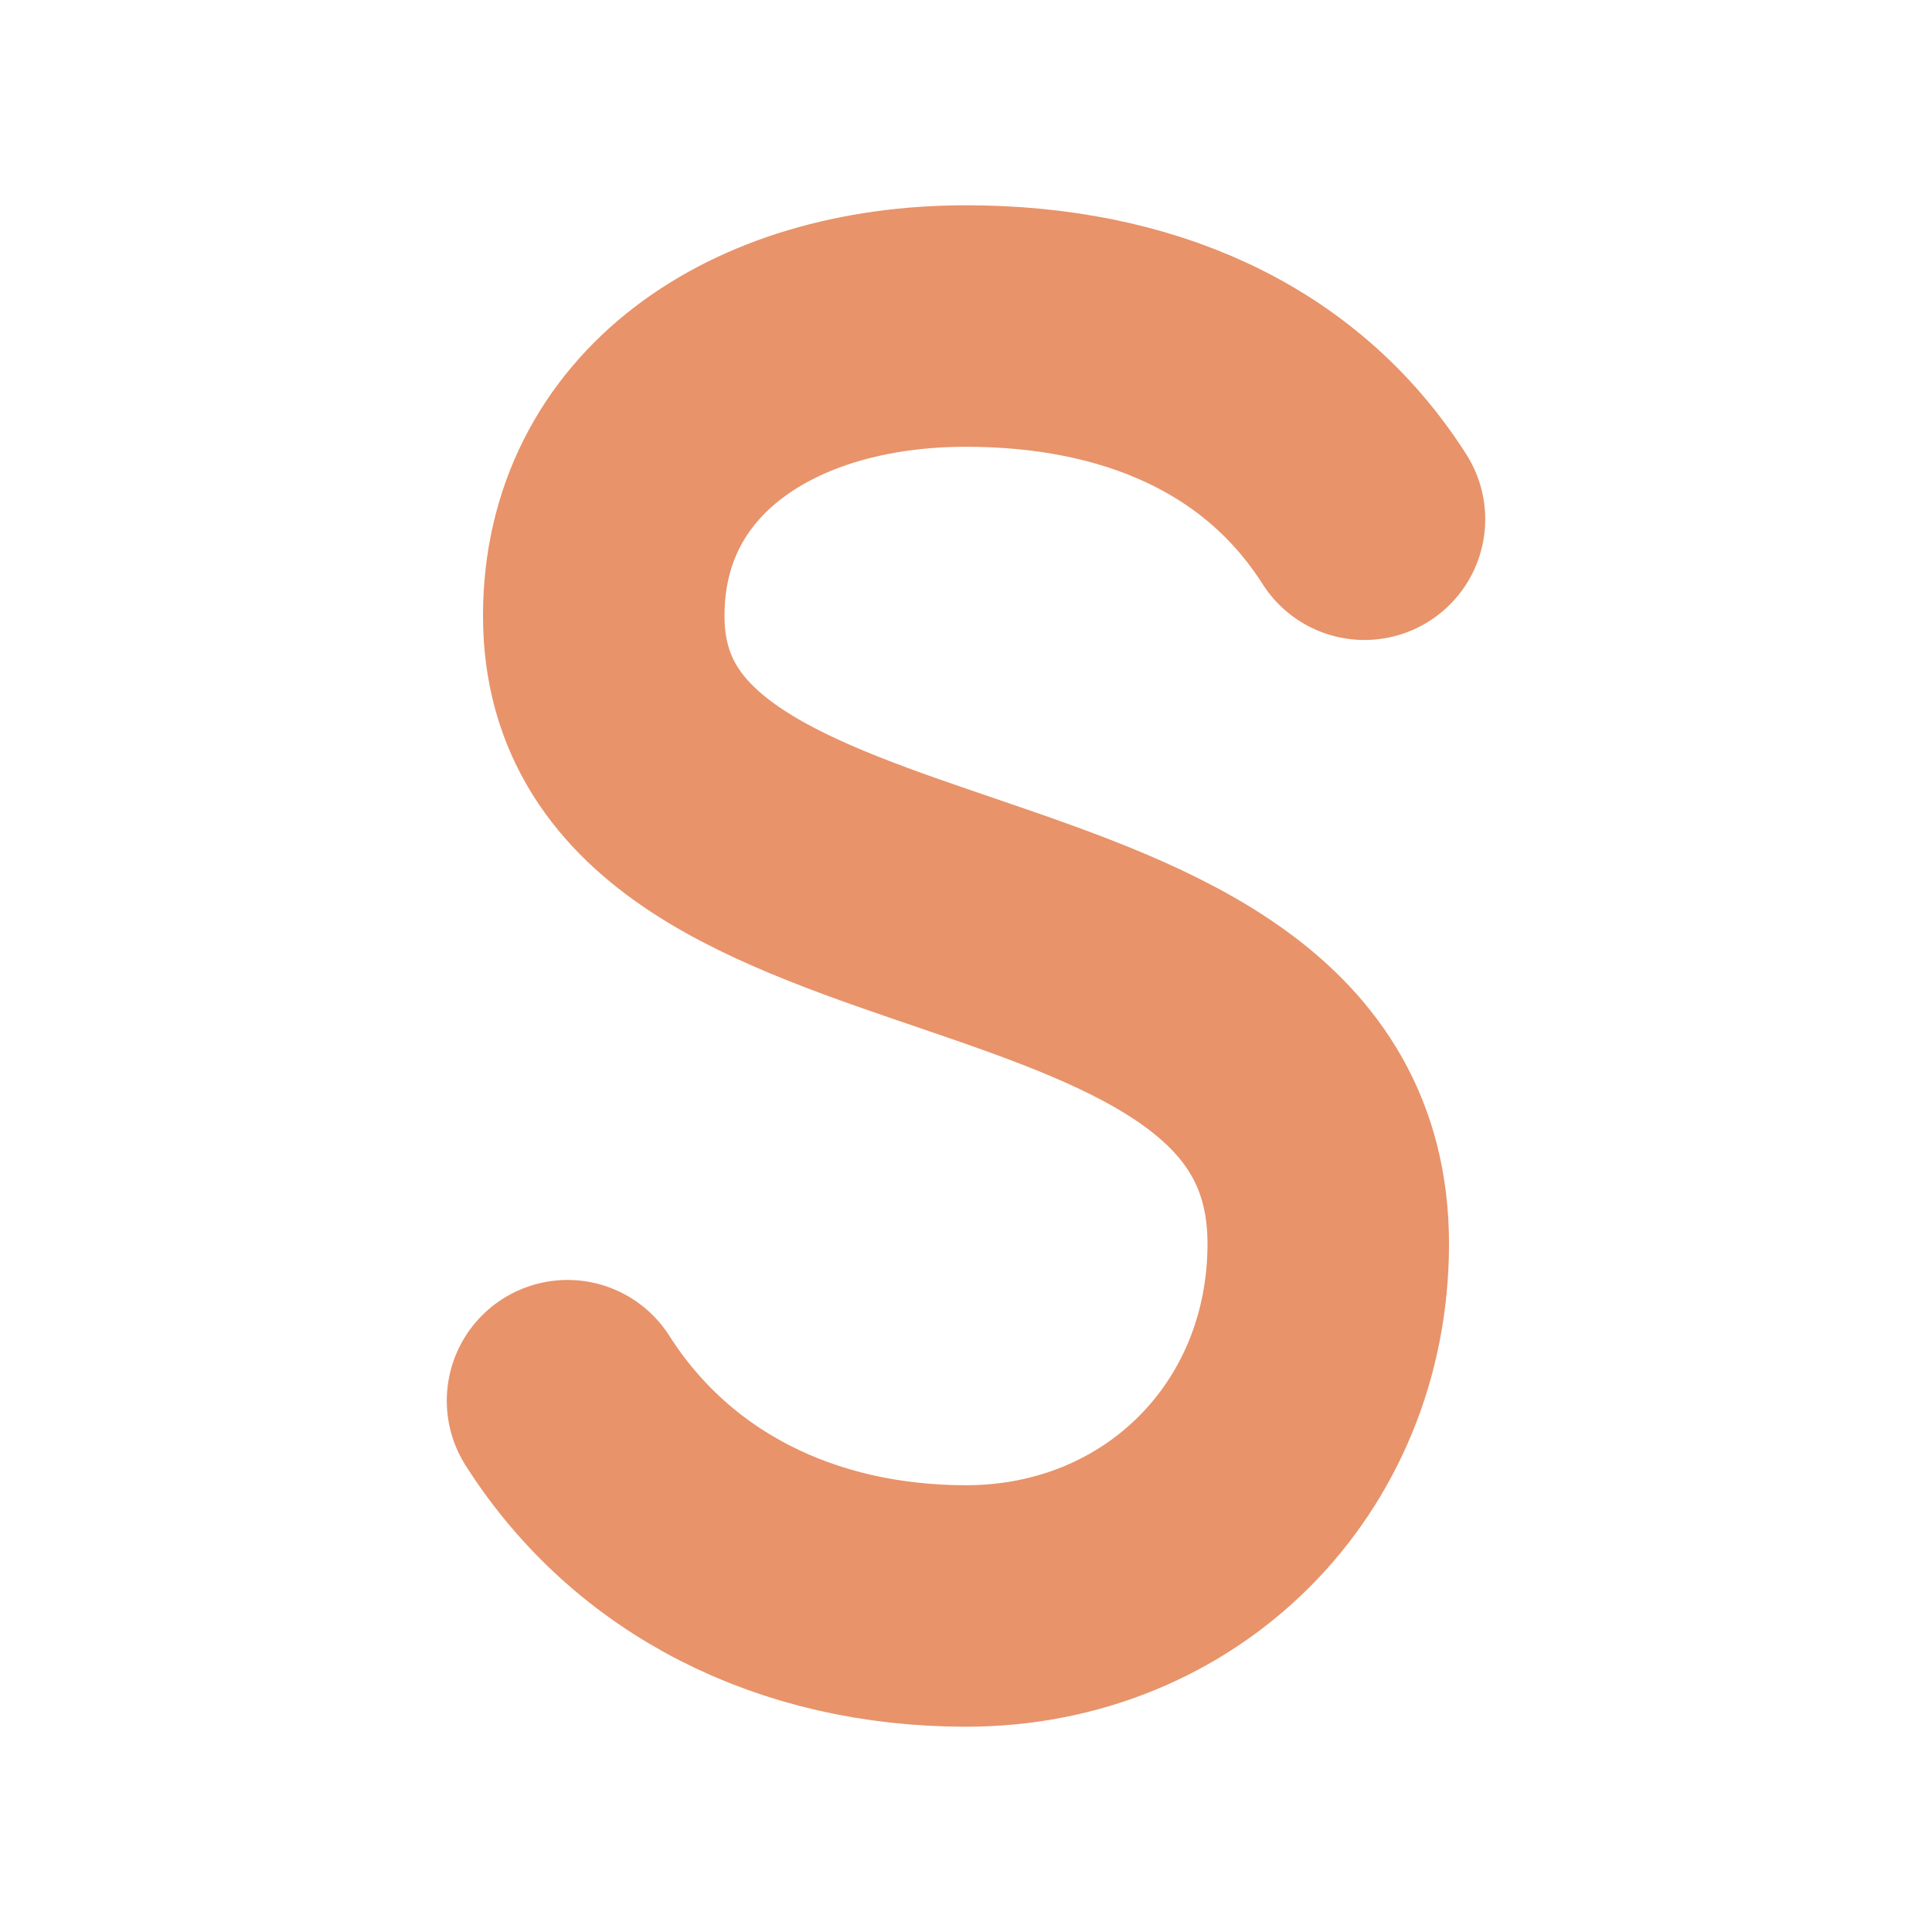
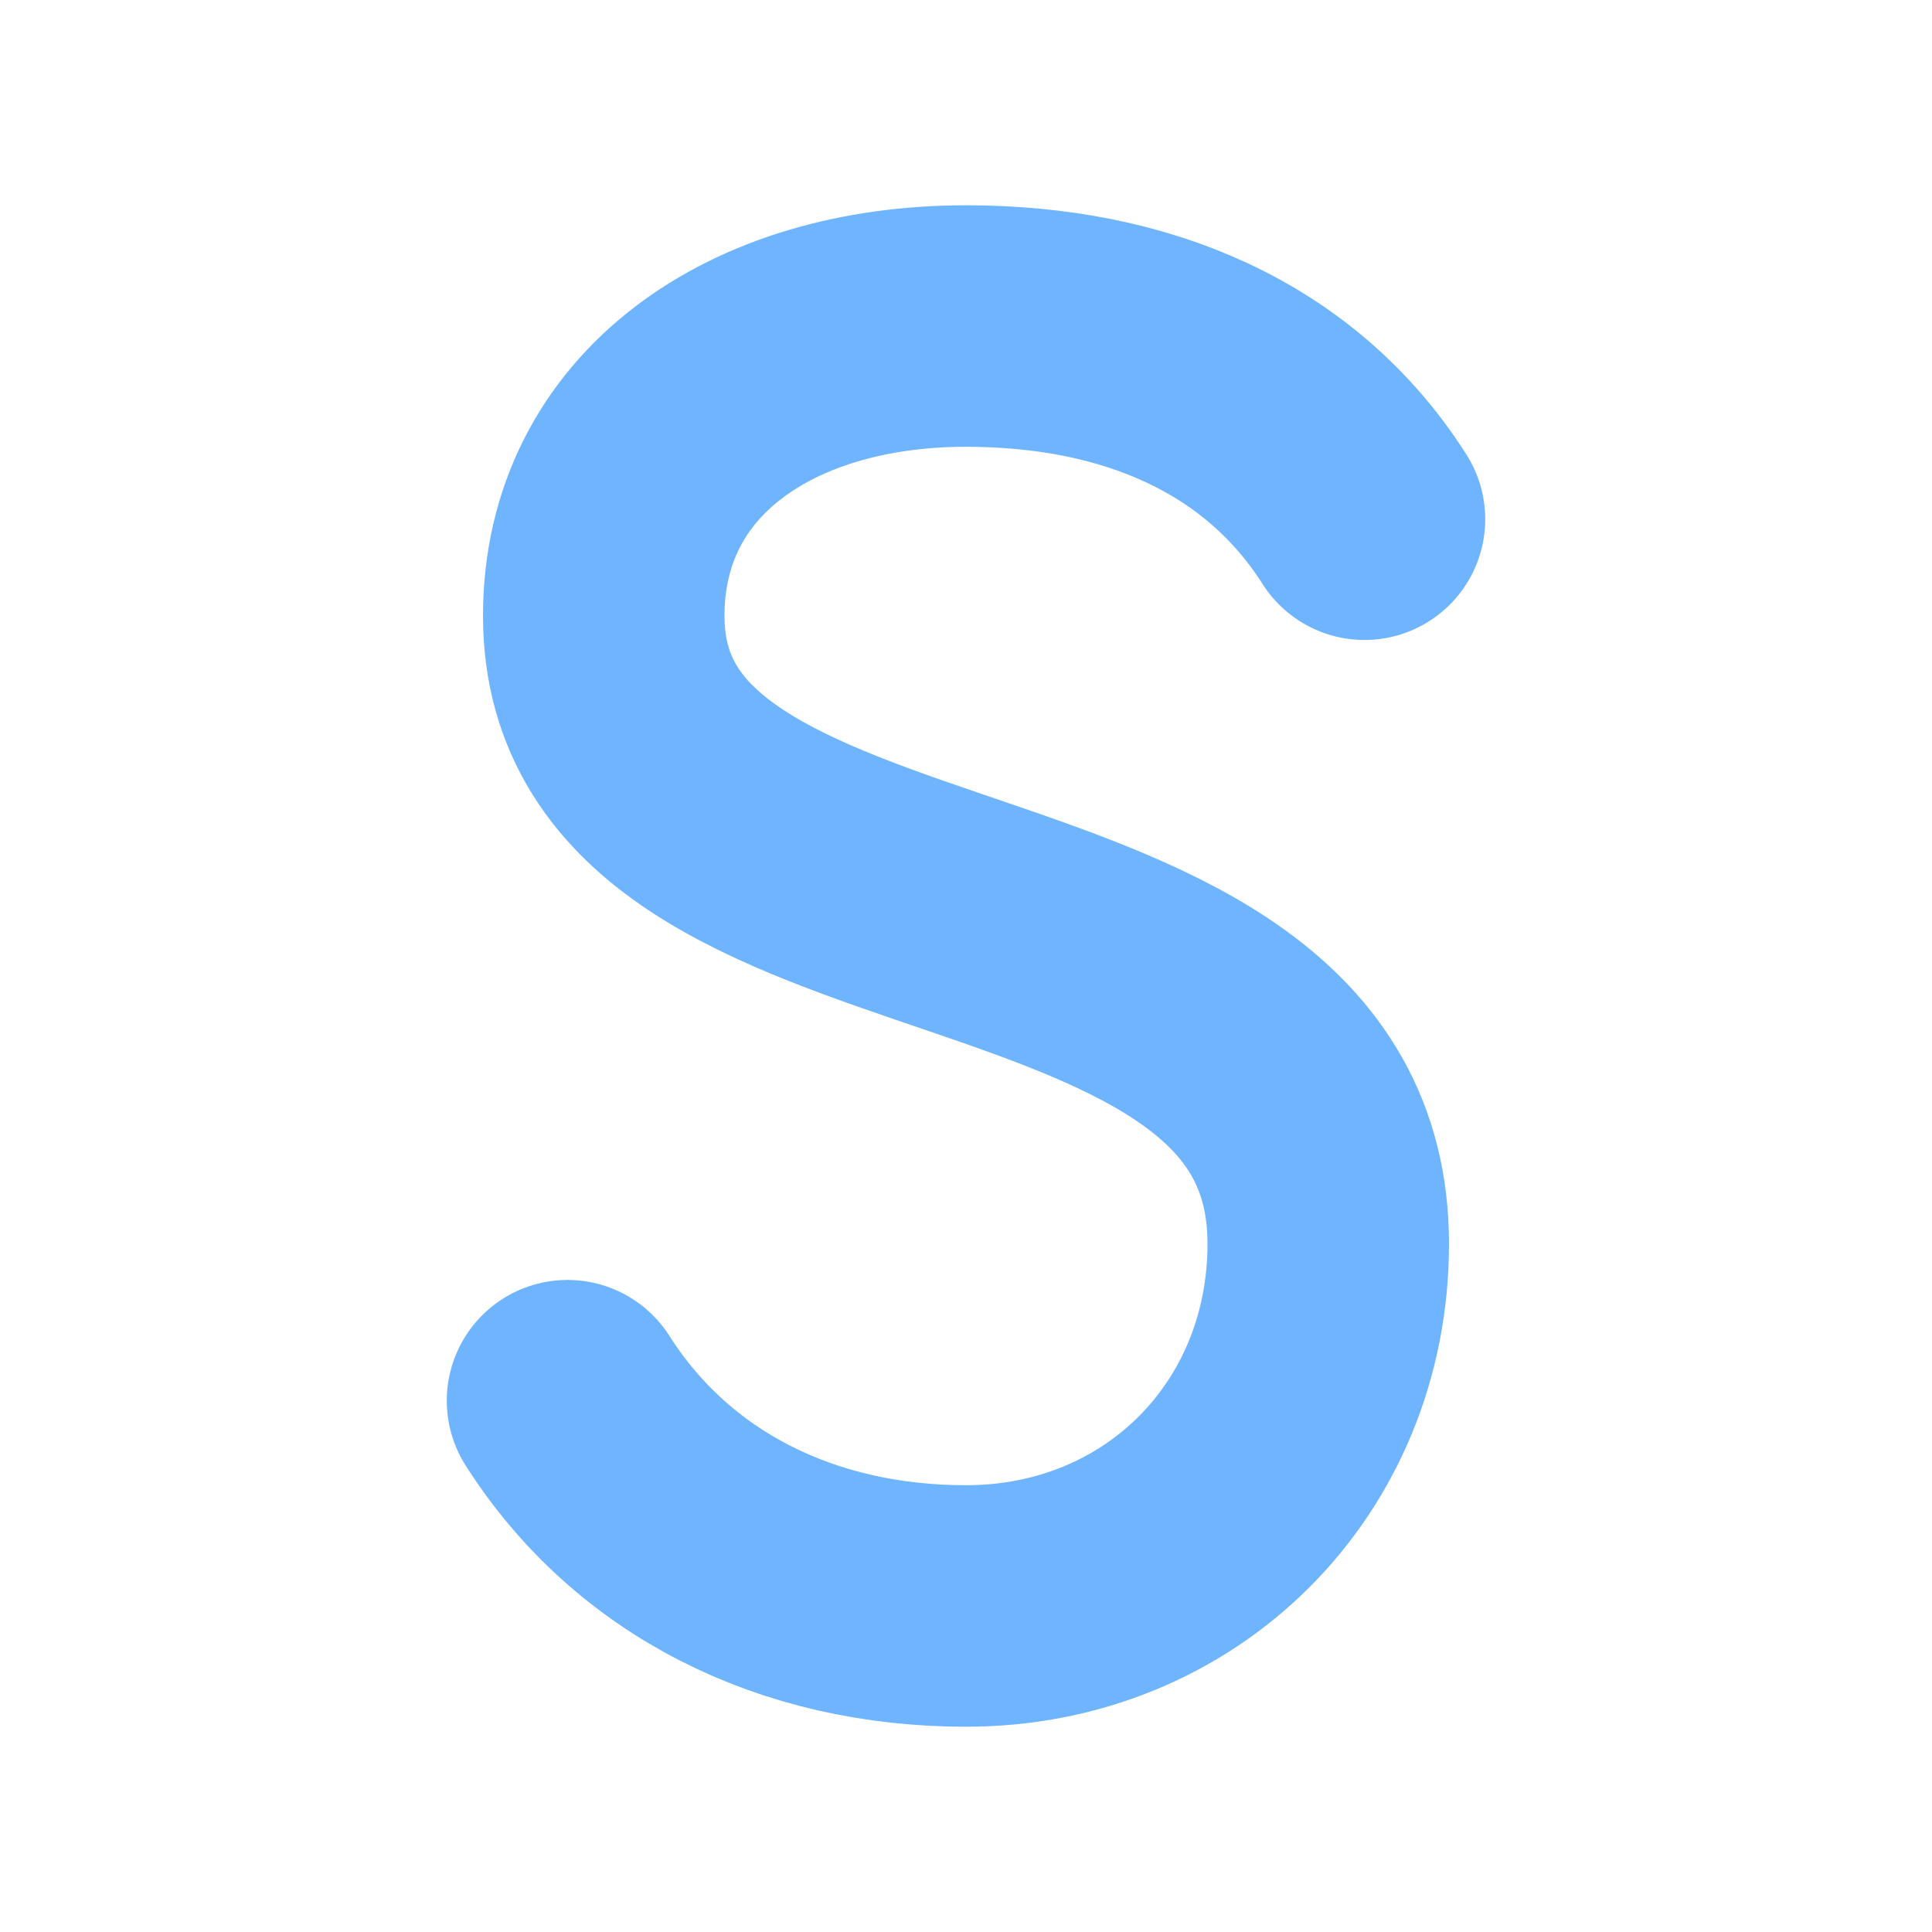
<svg xmlns="http://www.w3.org/2000/svg" width="16" height="16" viewBox="0 0 16 16">
-   <g fill="none" stroke="#E8936A" stroke-width="2" stroke-linecap="round" stroke-linejoin="round">
+   <g fill="none" stroke="#6FB4FF" stroke-width="2" stroke-linecap="round" stroke-linejoin="round">
    <path d="M11.3 4.3C10.6 3.2 9.4 2.7 8 2.7 6.3 2.7 5 3.6 5 5.1c0 3 6 1.9 6 5.2 0 1.7-1.3 3-3 3-1.4 0-2.6-.6-3.3-1.7" />
  </g>
</svg>
